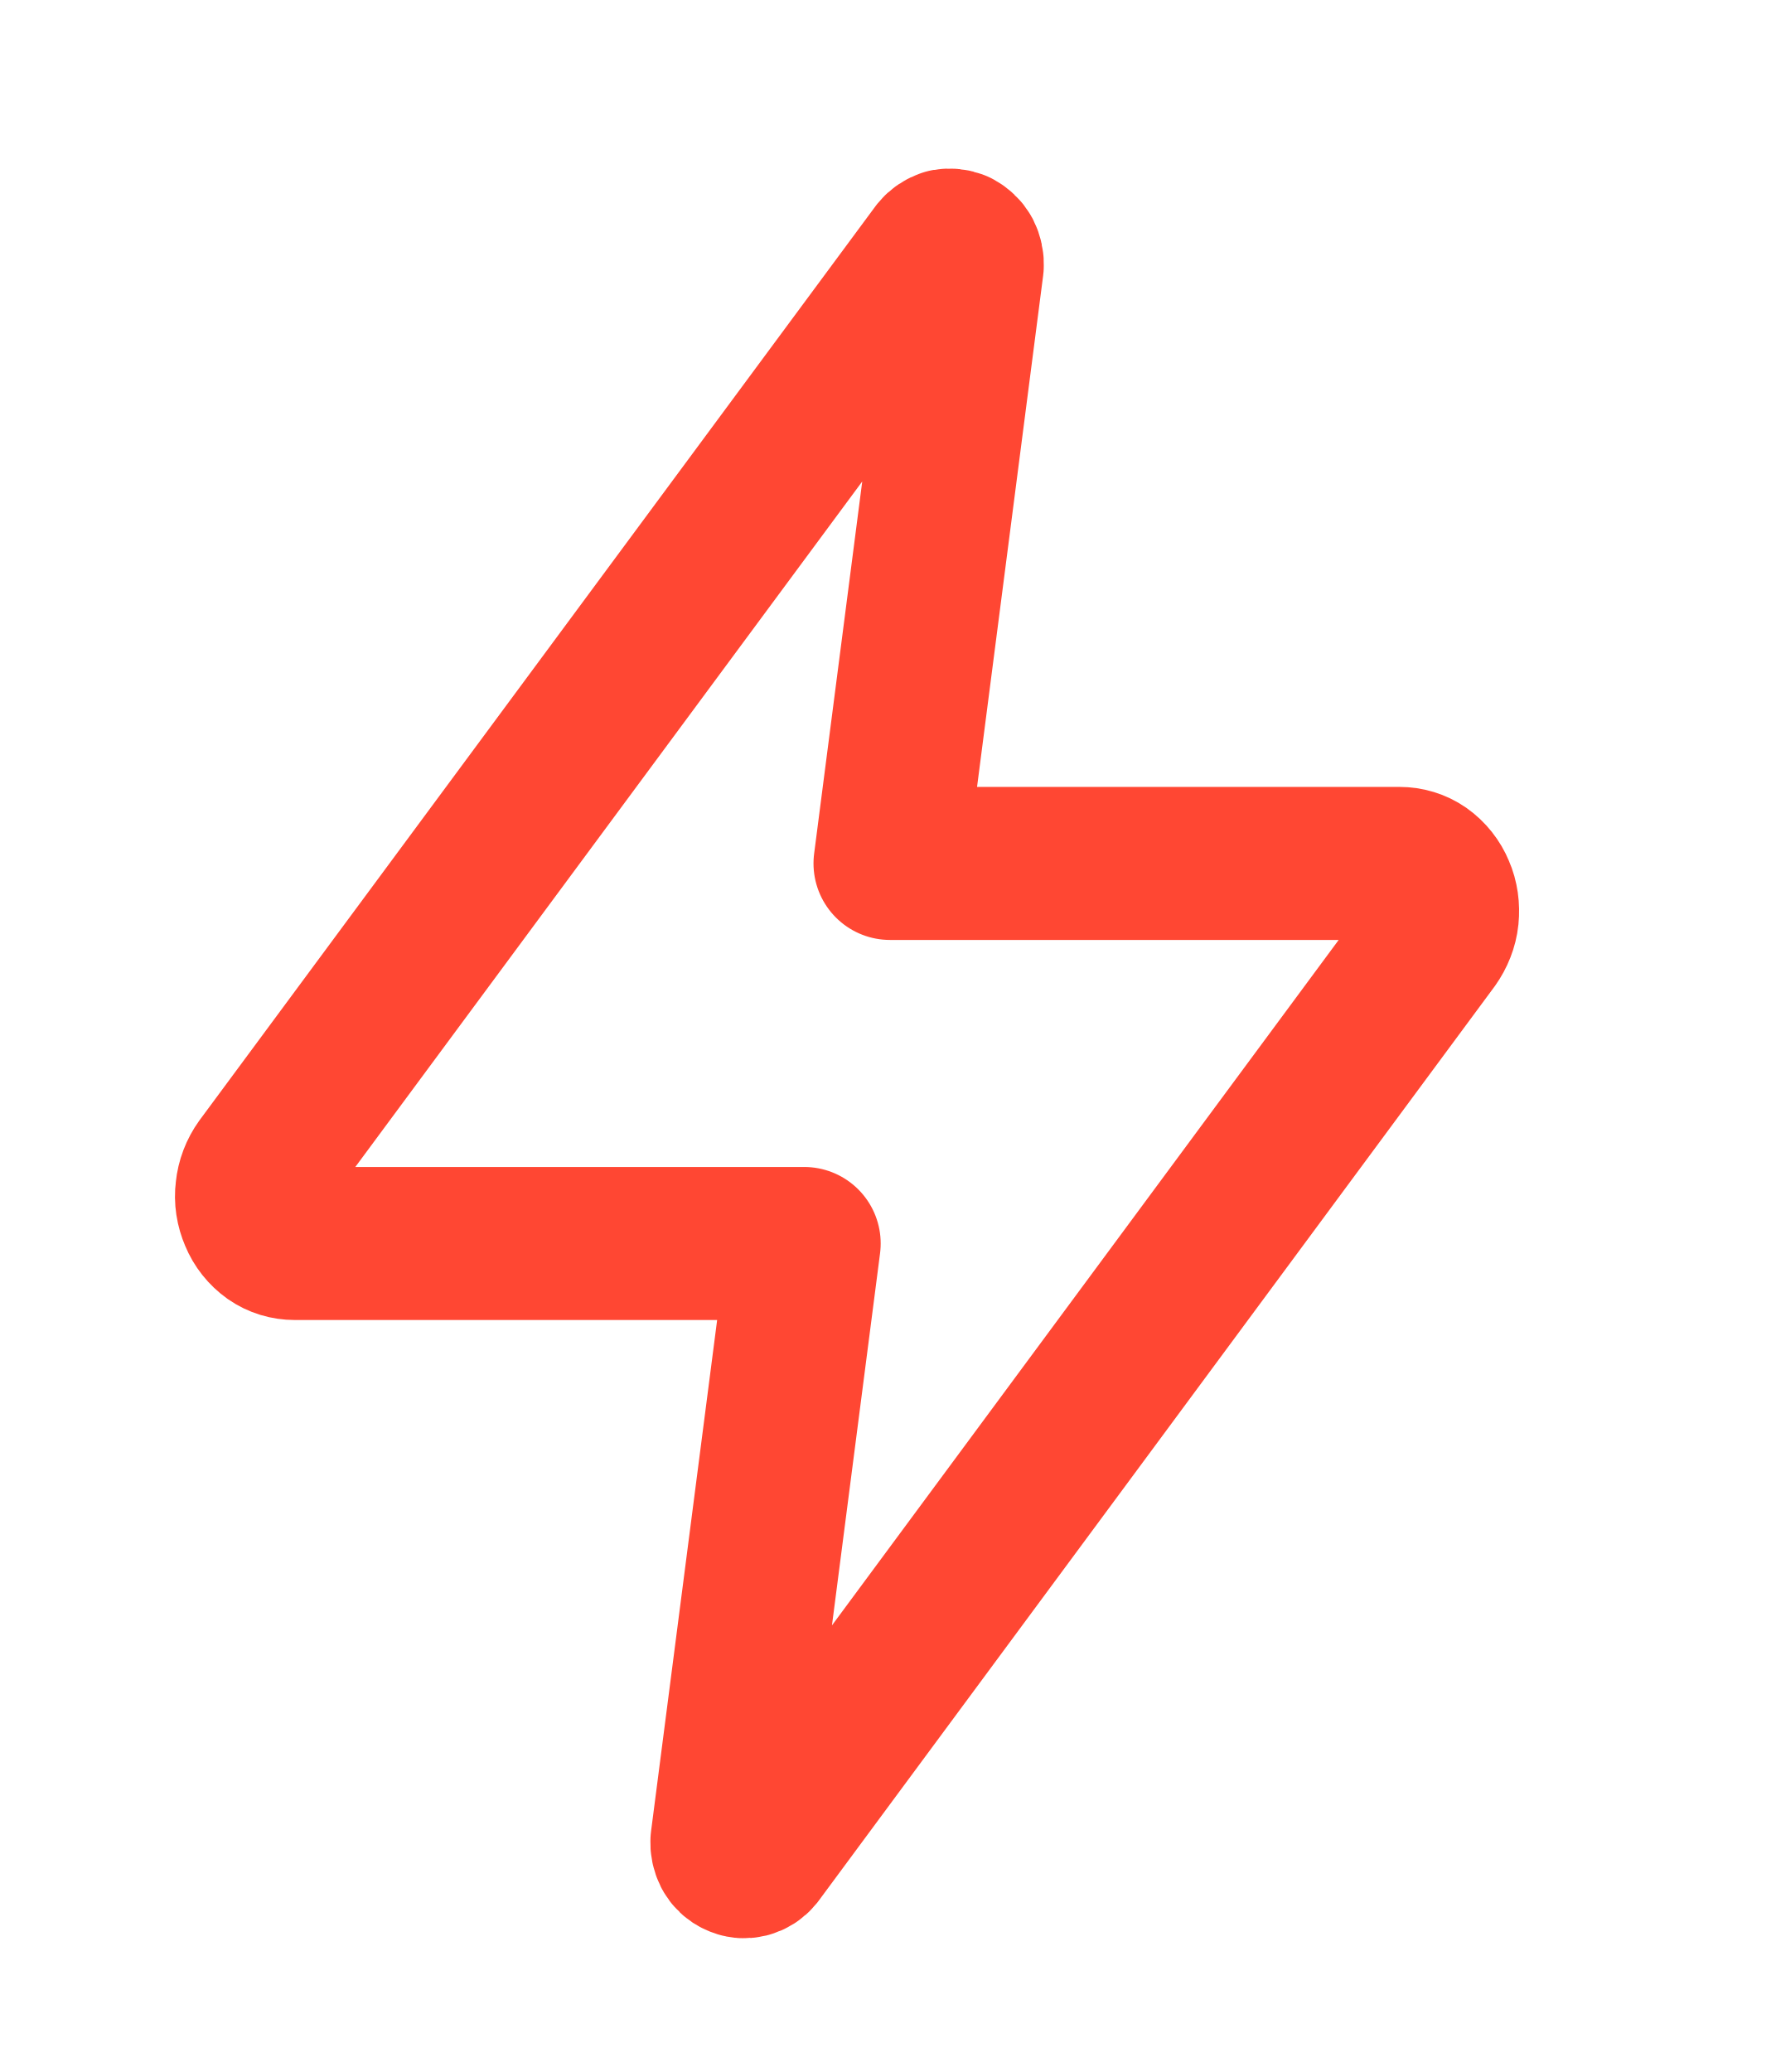
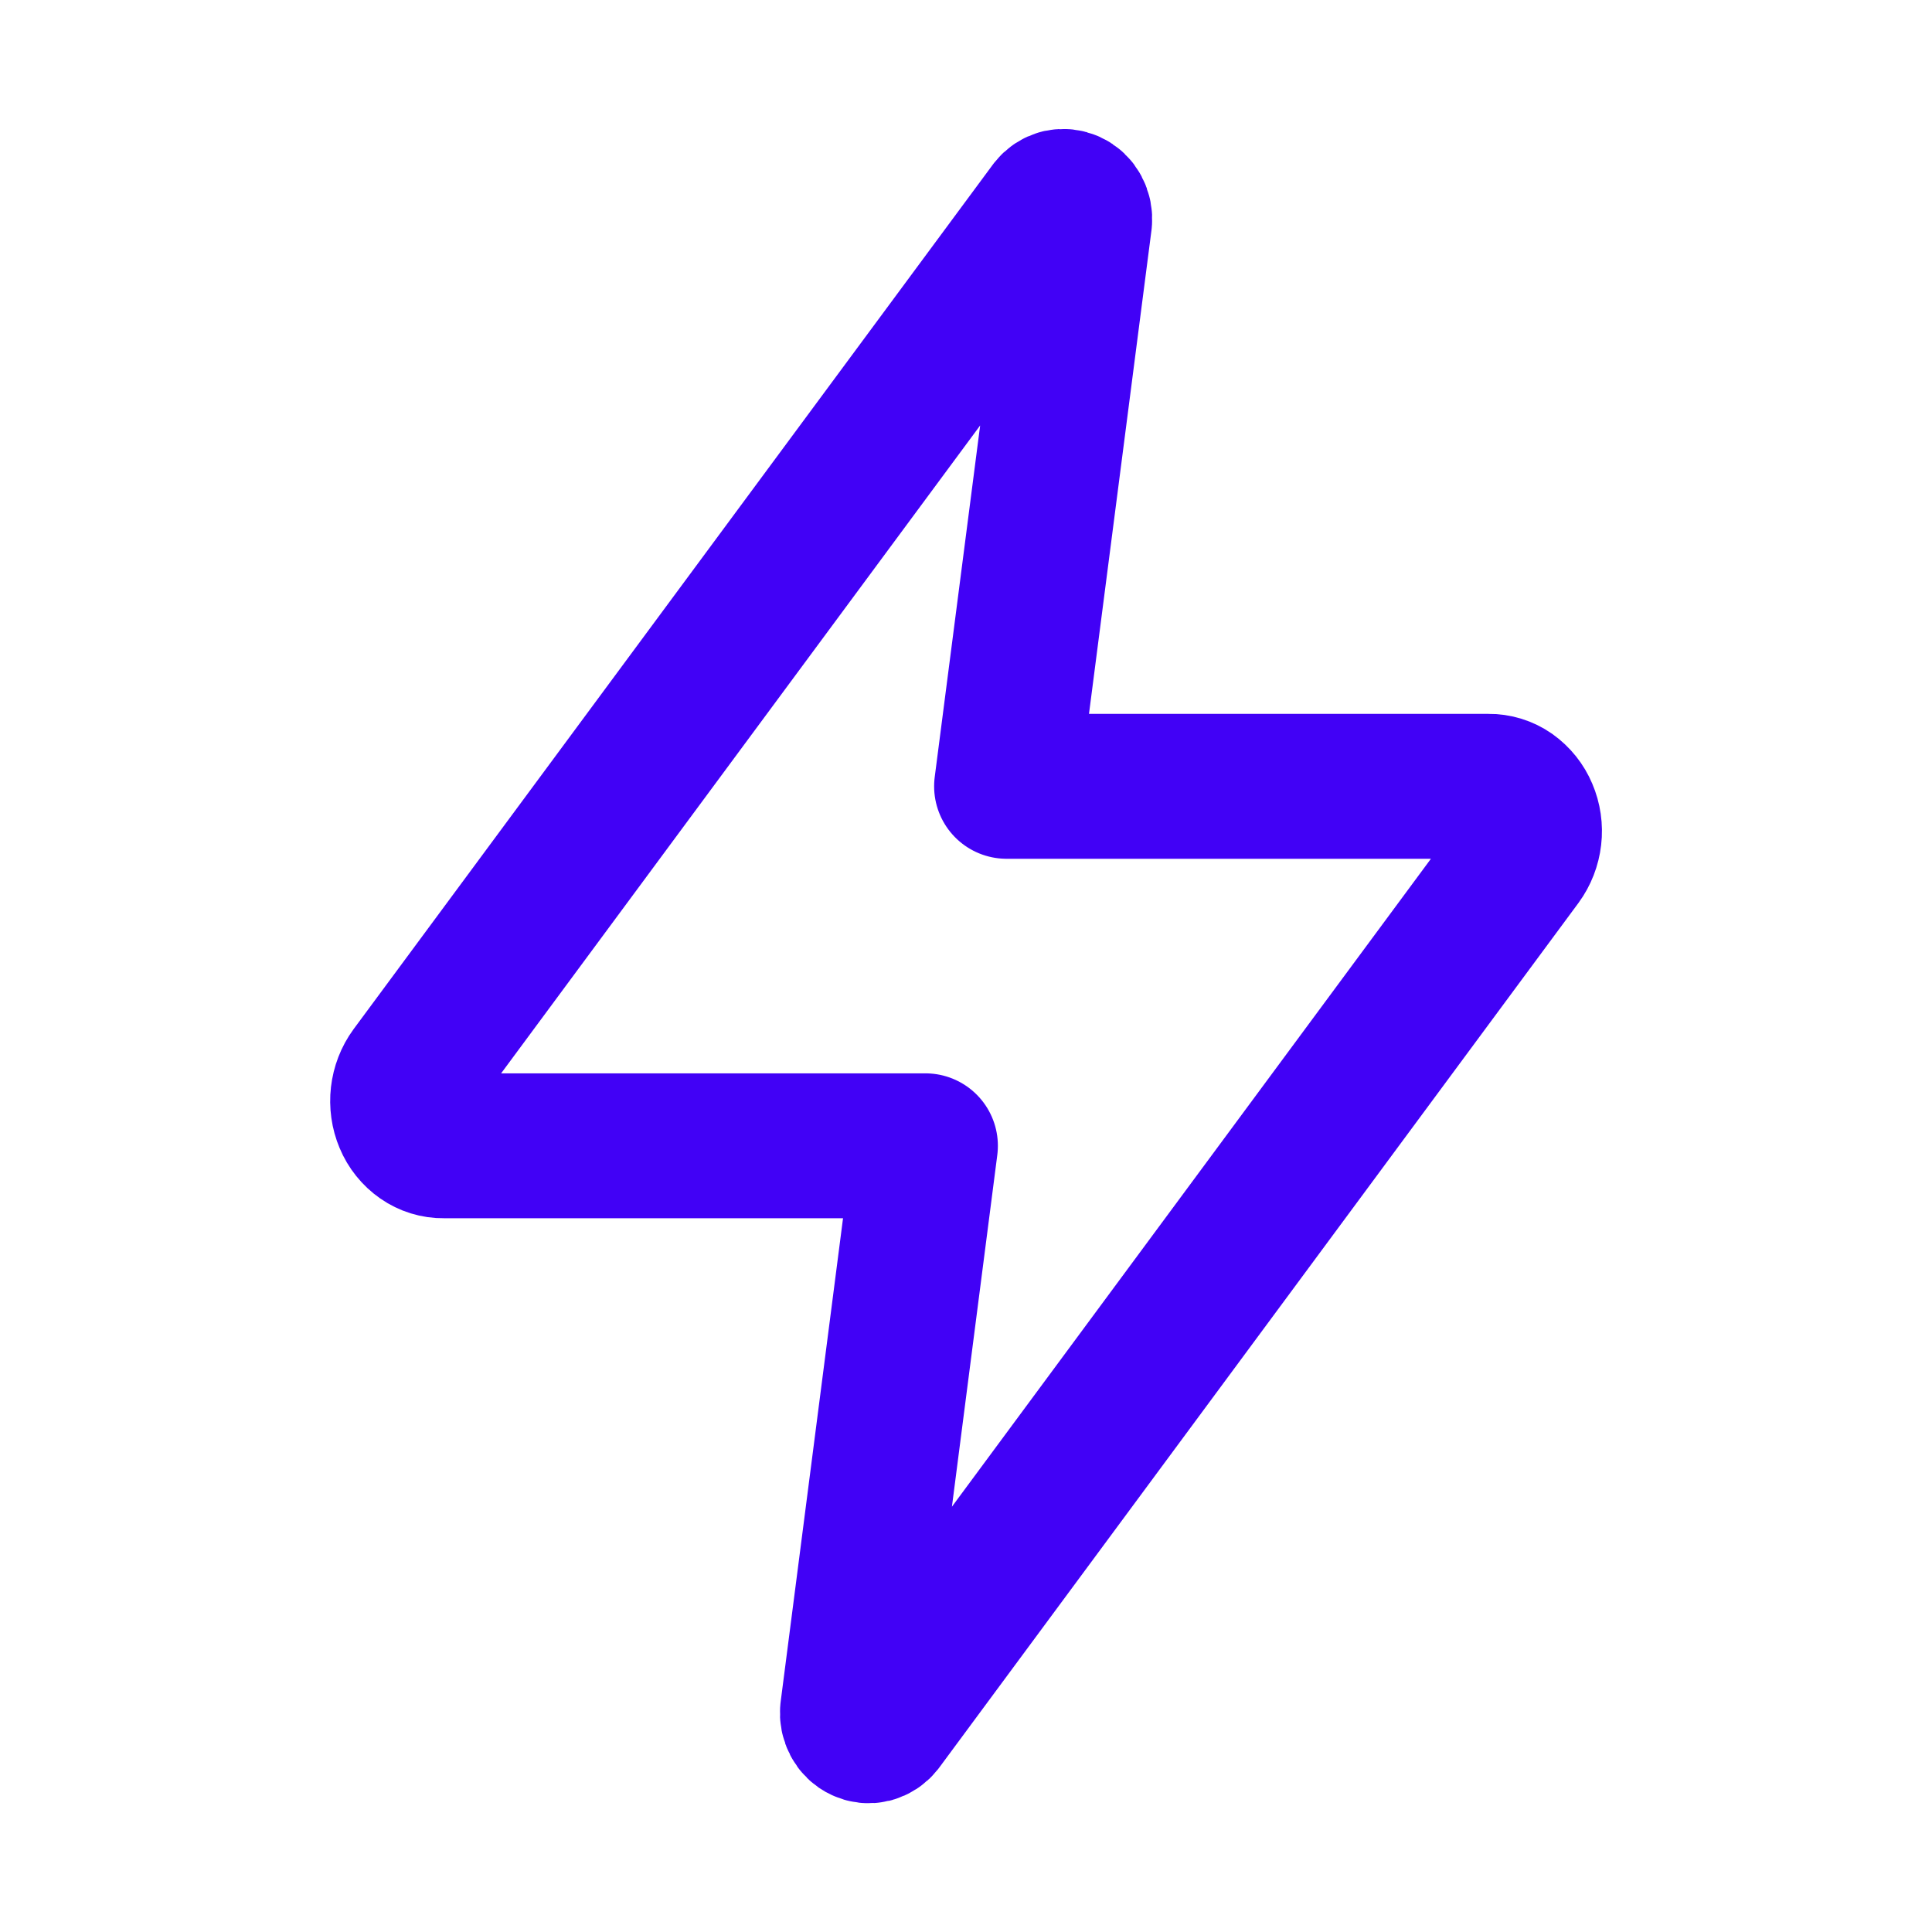
- <svg xmlns="http://www.w3.org/2000/svg" width="6" height="7" viewBox="0 0 6 7" fill="none">
-   <path d="M3.166 0.85L0.883 3.937C0.865 3.962 0.854 3.991 0.851 4.021C0.847 4.051 0.852 4.081 0.864 4.109C0.875 4.136 0.894 4.16 0.918 4.177C0.941 4.193 0.968 4.201 0.996 4.201H2.717L2.456 6.22C2.455 6.233 2.458 6.247 2.464 6.259C2.47 6.27 2.479 6.279 2.491 6.284C2.503 6.29 2.515 6.291 2.527 6.288C2.539 6.285 2.55 6.278 2.558 6.268L4.841 3.18C4.858 3.156 4.87 3.127 4.873 3.097C4.876 3.067 4.872 3.036 4.86 3.009C4.849 2.982 4.83 2.958 4.806 2.941C4.783 2.925 4.756 2.917 4.728 2.917H3.007L3.268 0.898C3.269 0.884 3.266 0.871 3.26 0.859C3.254 0.848 3.244 0.839 3.233 0.833C3.221 0.828 3.209 0.827 3.197 0.829C3.185 0.833 3.174 0.84 3.166 0.85Z" stroke="#FF4733" stroke-width="0.517" stroke-linecap="round" stroke-linejoin="round" />
+ <svg xmlns="http://www.w3.org/2000/svg" width="16" height="16" viewBox="0 0 16 16" fill="none">
+   <path d="M8.706 1.718L3.412 8.878C3.37 8.935 3.345 9.002 3.337 9.071C3.329 9.141 3.339 9.212 3.366 9.276C3.392 9.339 3.436 9.394 3.492 9.433C3.545 9.47 3.609 9.49 3.674 9.489H7.664L7.06 14.171C7.057 14.202 7.063 14.233 7.078 14.261C7.091 14.287 7.113 14.309 7.14 14.321C7.167 14.334 7.195 14.337 7.224 14.33C7.252 14.322 7.277 14.306 7.295 14.283L12.589 7.122C12.63 7.066 12.656 6.999 12.664 6.929C12.672 6.86 12.662 6.789 12.634 6.724C12.608 6.662 12.565 6.608 12.509 6.568C12.456 6.531 12.392 6.511 12.327 6.512H8.336L8.941 1.83C8.944 1.799 8.938 1.767 8.923 1.74C8.909 1.713 8.887 1.692 8.86 1.68C8.834 1.668 8.805 1.665 8.777 1.671C8.749 1.678 8.724 1.695 8.706 1.718Z" stroke="#4101F6" stroke-width="1.2" stroke-linecap="round" stroke-linejoin="round" />
</svg>
